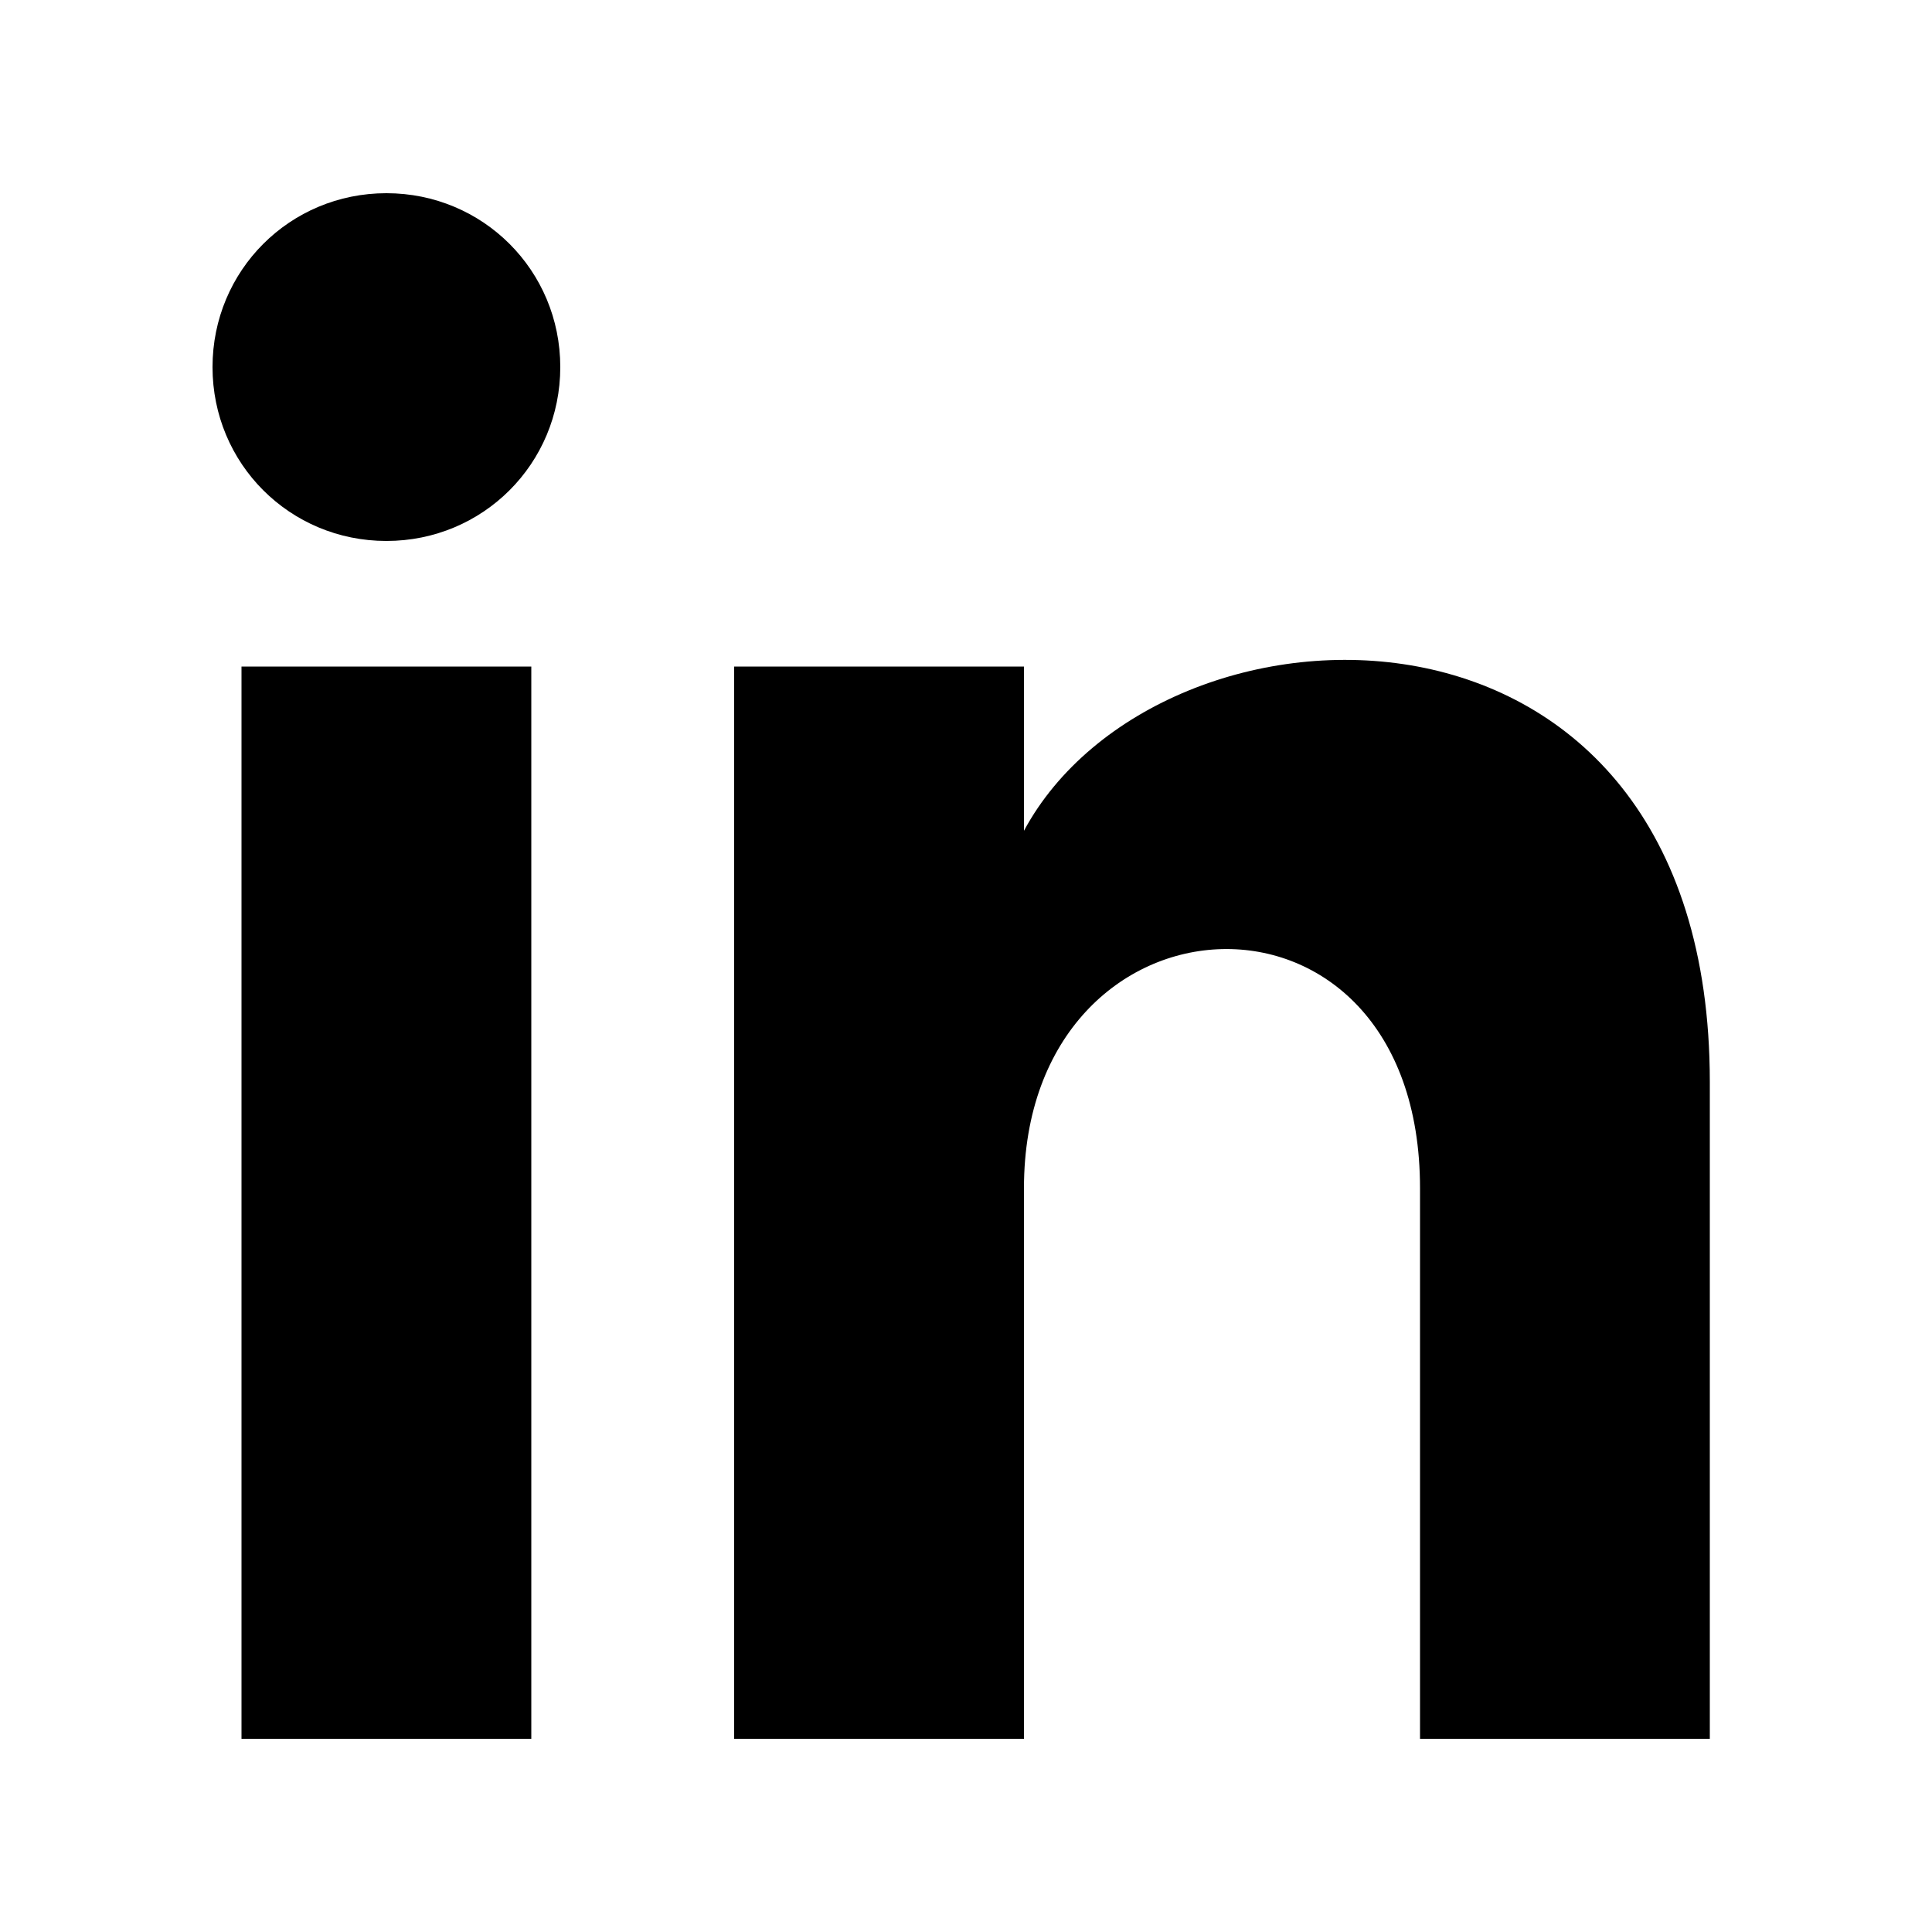
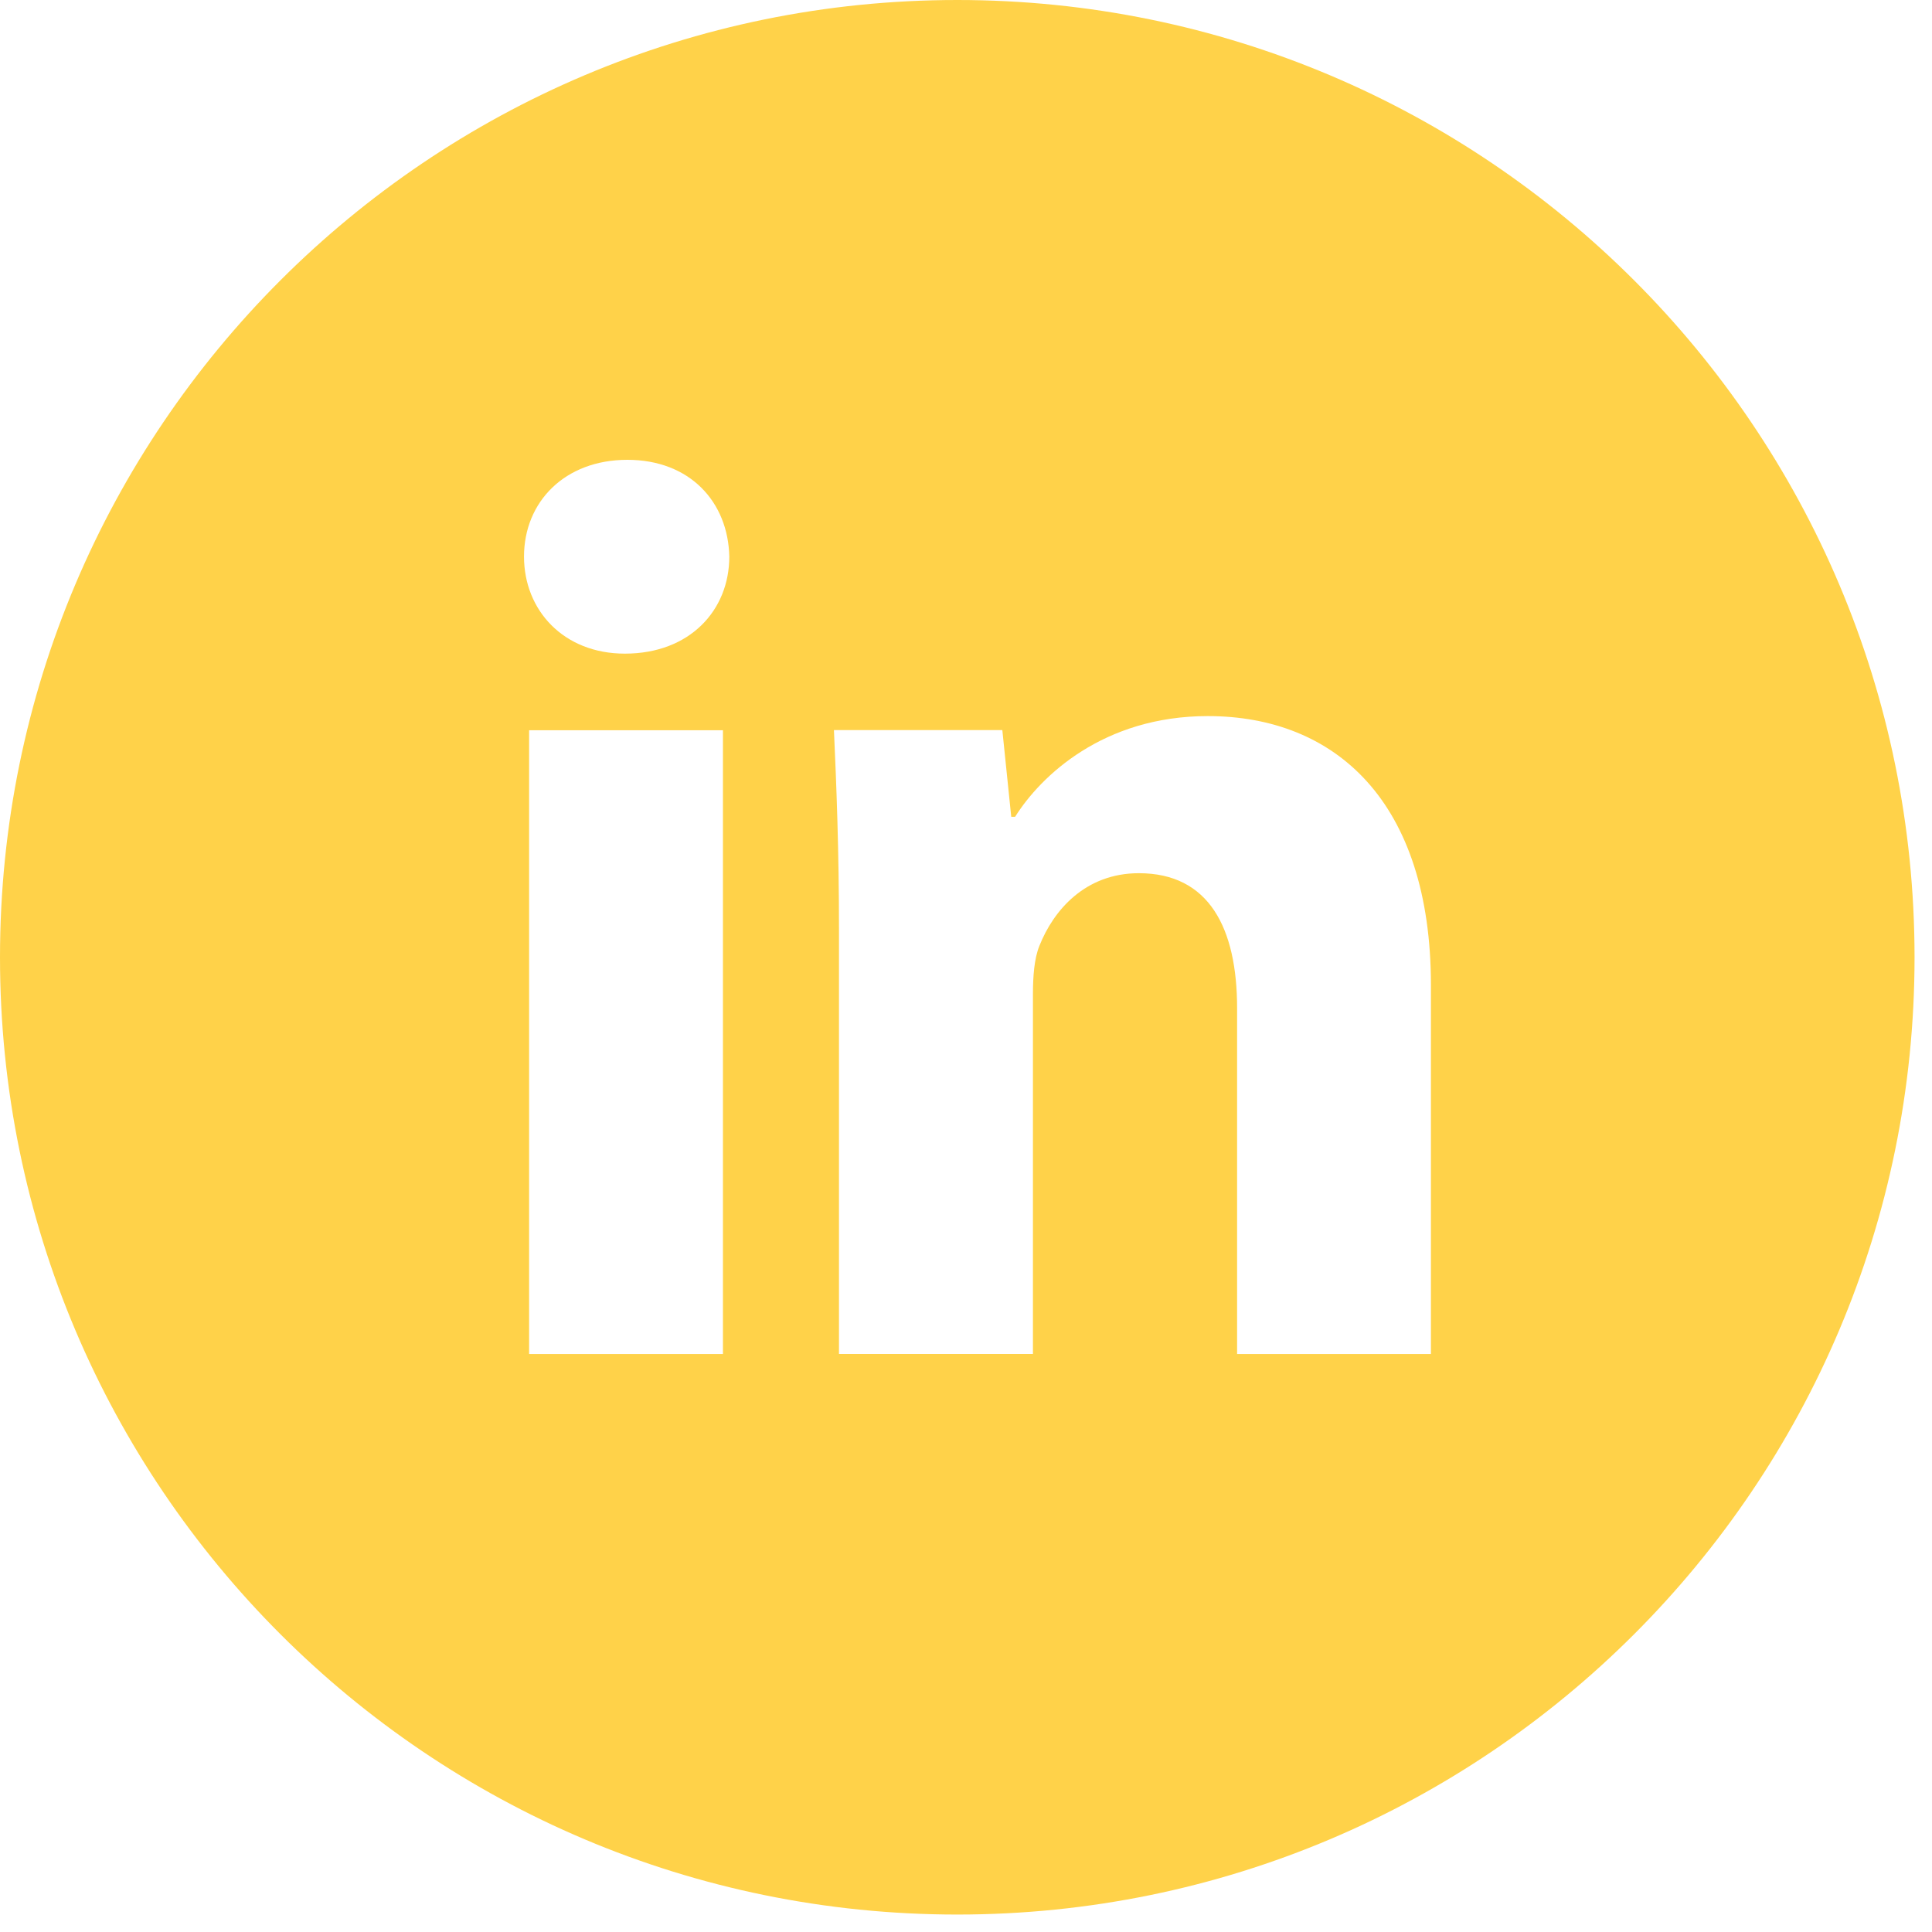
- <svg xmlns="http://www.w3.org/2000/svg" width="800px" height="800px" viewBox="0 0 20 20">
-   <rect x="0" fill="none" width="20" height="20" />
-   <g>
-     <path d="M2.5 18h3V6.9h-3V18zM4 2c-1 0-1.8.8-1.8 1.8S3 5.6 4 5.6s1.8-.8 1.8-1.8S5 2 4 2zm6.6 6.6V6.9h-3V18h3v-5.7c0-3.2 4.1-3.4 4.1 0V18h3v-6.8c0-5.4-5.7-5.2-7.1-2.6z" />
-   </g>
+ <svg xmlns="http://www.w3.org/2000/svg" width="31" height="31" viewBox="0 0 31 31" fill="none">
+   <path d="M15.36 0C6.877 0 0 6.877 0 15.36C0 23.843 6.877 30.72 15.36 30.72C23.843 30.72 30.72 23.843 30.72 15.36C30.72 6.877 23.843 0 15.36 0ZM11.6 21.726H8.49V11.717H11.6V21.726ZM10.026 10.488C9.043 10.488 8.408 9.792 8.408 8.931C8.408 8.053 9.062 7.378 10.066 7.378C11.069 7.378 11.683 8.053 11.702 8.931C11.702 9.792 11.069 10.488 10.026 10.488ZM22.96 21.726H19.85V16.179C19.85 14.888 19.398 14.011 18.274 14.011C17.414 14.011 16.904 14.605 16.678 15.176C16.595 15.379 16.574 15.667 16.574 15.954V21.725H13.462V14.909C13.462 13.659 13.422 12.614 13.381 11.715H16.083L16.226 13.106H16.288C16.698 12.453 17.701 11.49 19.379 11.49C21.426 11.49 22.96 12.861 22.96 15.808V21.726Z" fill="#FFD249" />
</svg>
